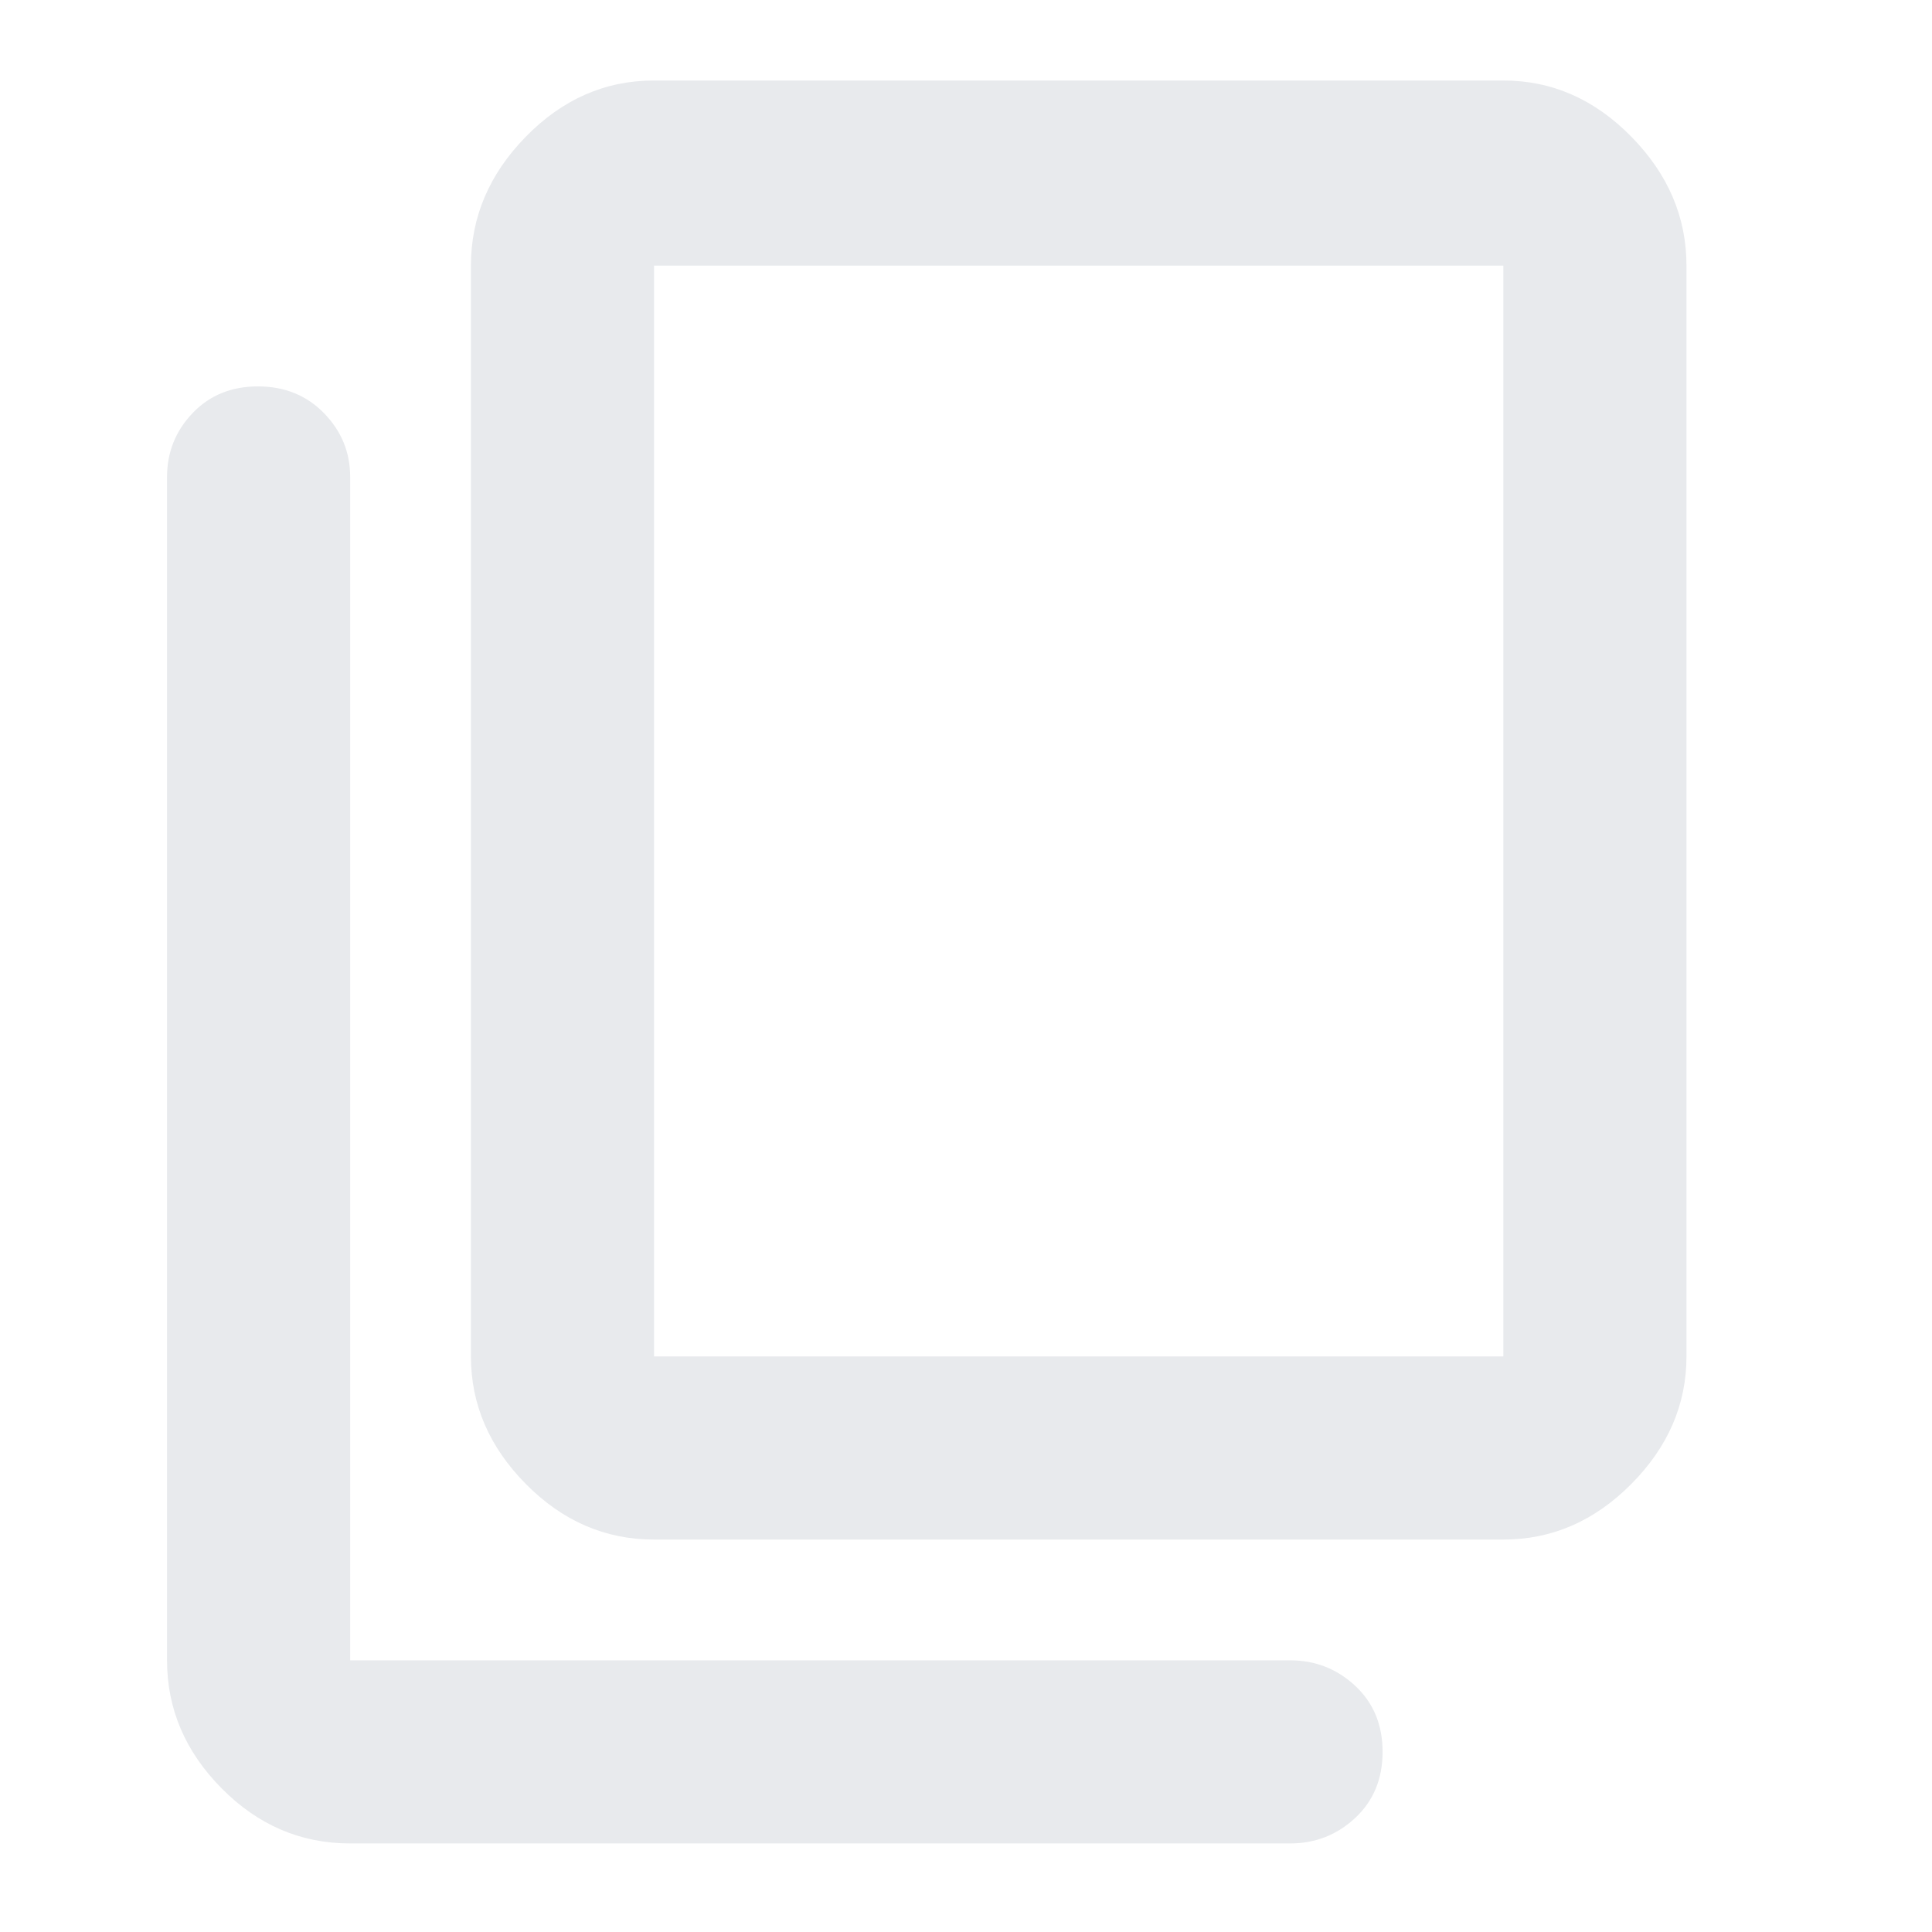
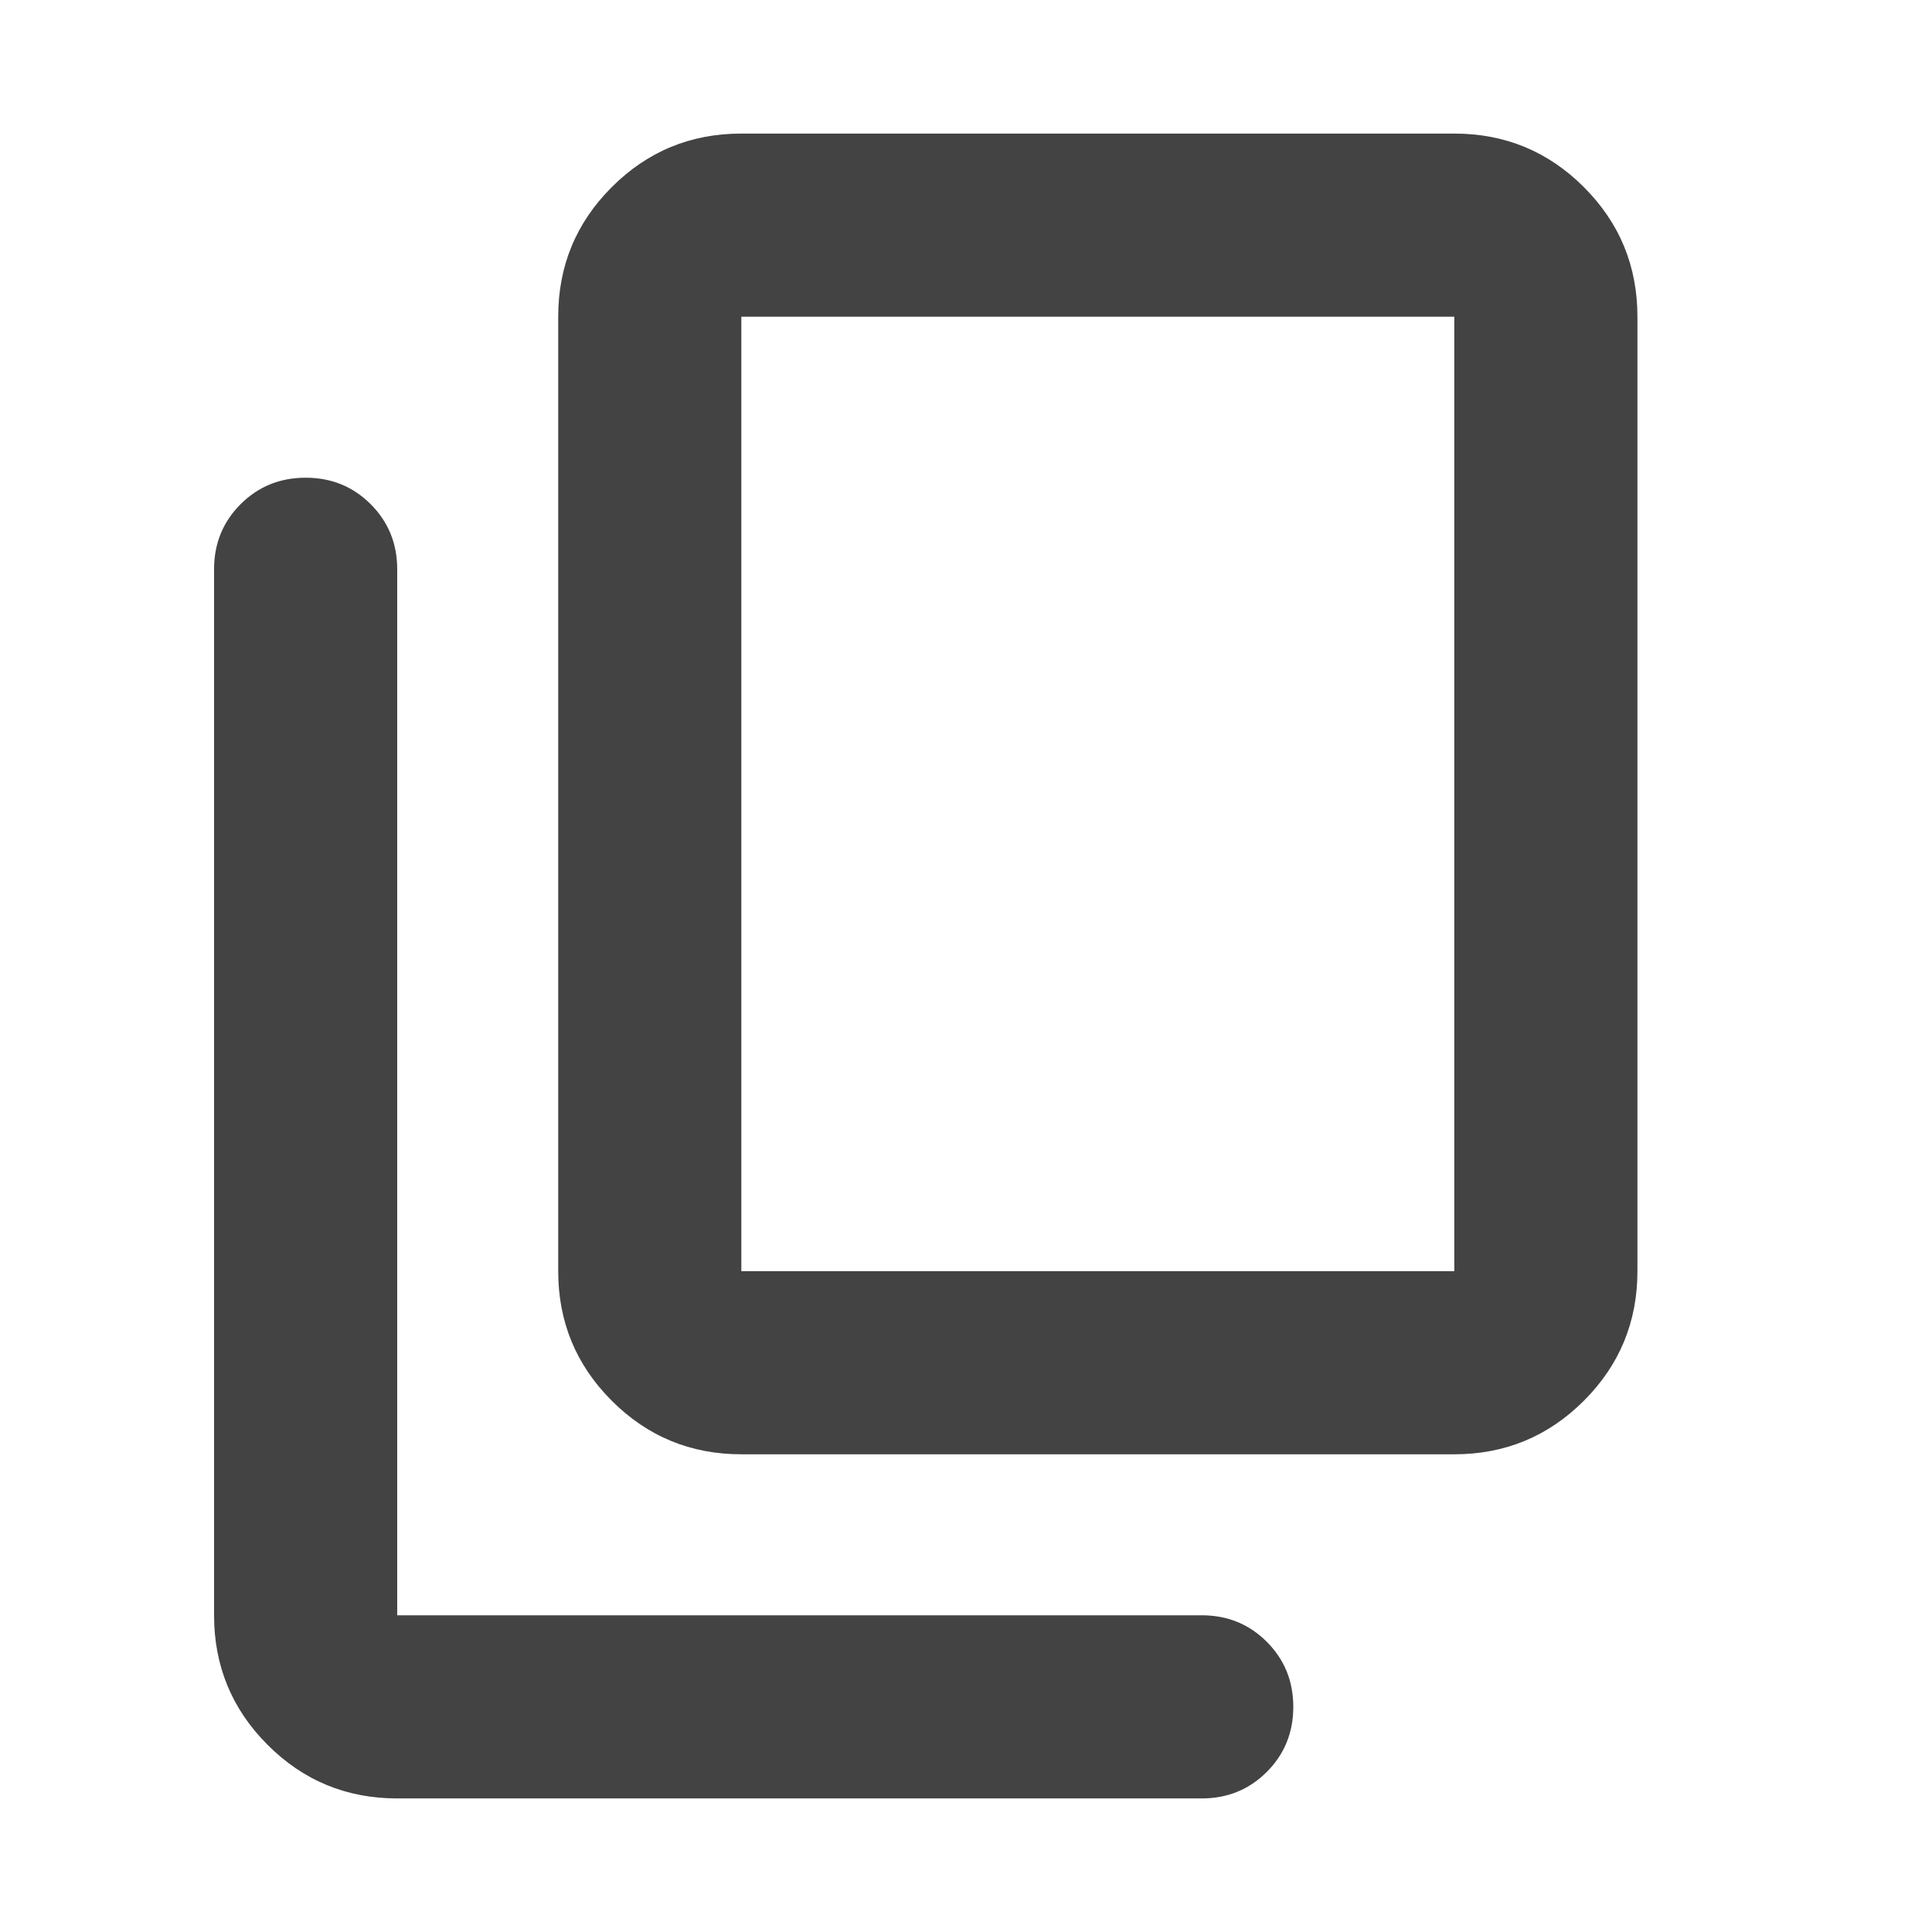
- <svg xmlns="http://www.w3.org/2000/svg" height="24px" viewBox="0 -960 960 960" width="24px" fill="#e8eaed">
-   <path d="M325-195q-36.41 0-63.71-27.61Q234-250.23 234-286v-542q0-36.19 27.29-64.09Q288.59-920 325-920h422q36.19 0 63.59 27.91Q838-864.19 838-828v542q0 35.77-27.41 63.39Q783.19-195 747-195H325Zm0-91h422v-542H325v542ZM174-44q-36.82 0-63.91-27.41Q83-98.81 83-135v-588q0-18.38 12.66-31.69Q108.32-768 128.16-768T161-754.69q13 13.31 13 31.69v588h467q18.8 0 32.4 12.68Q687-109.65 687-89.51t-13.6 32.83Q659.8-44 641-44H174Zm151-242v-542 542Z" />
+ <svg xmlns="http://www.w3.org/2000/svg" height="24px" viewBox="0 -960 960 960" width="24px" fill="#434343">
+   <path d="M368.37-237.37q-37.78 0-64.39-26.61t-26.61-64.39v-474.26q0-37.78 26.61-64.39t64.39-26.61h354.26q37.78 0 64.39 26.61t26.61 64.39v474.26q0 37.78-26.61 64.39t-64.39 26.61H368.37Zm0-91h354.26v-474.26H368.37v474.26Zm-171 262q-37.78 0-64.39-26.61t-26.61-64.39v-519.76q0-19.15 13.17-32.33 13.18-13.17 32.33-13.17t32.33 13.17q13.17 13.18 13.17 32.33v519.76h399.76q19.15 0 32.33 13.17 13.17 13.18 13.17 32.33t-13.17 32.33q-13.18 13.17-32.33 13.17H197.37Zm171-262v-474.26 474.26Z" />
</svg>
